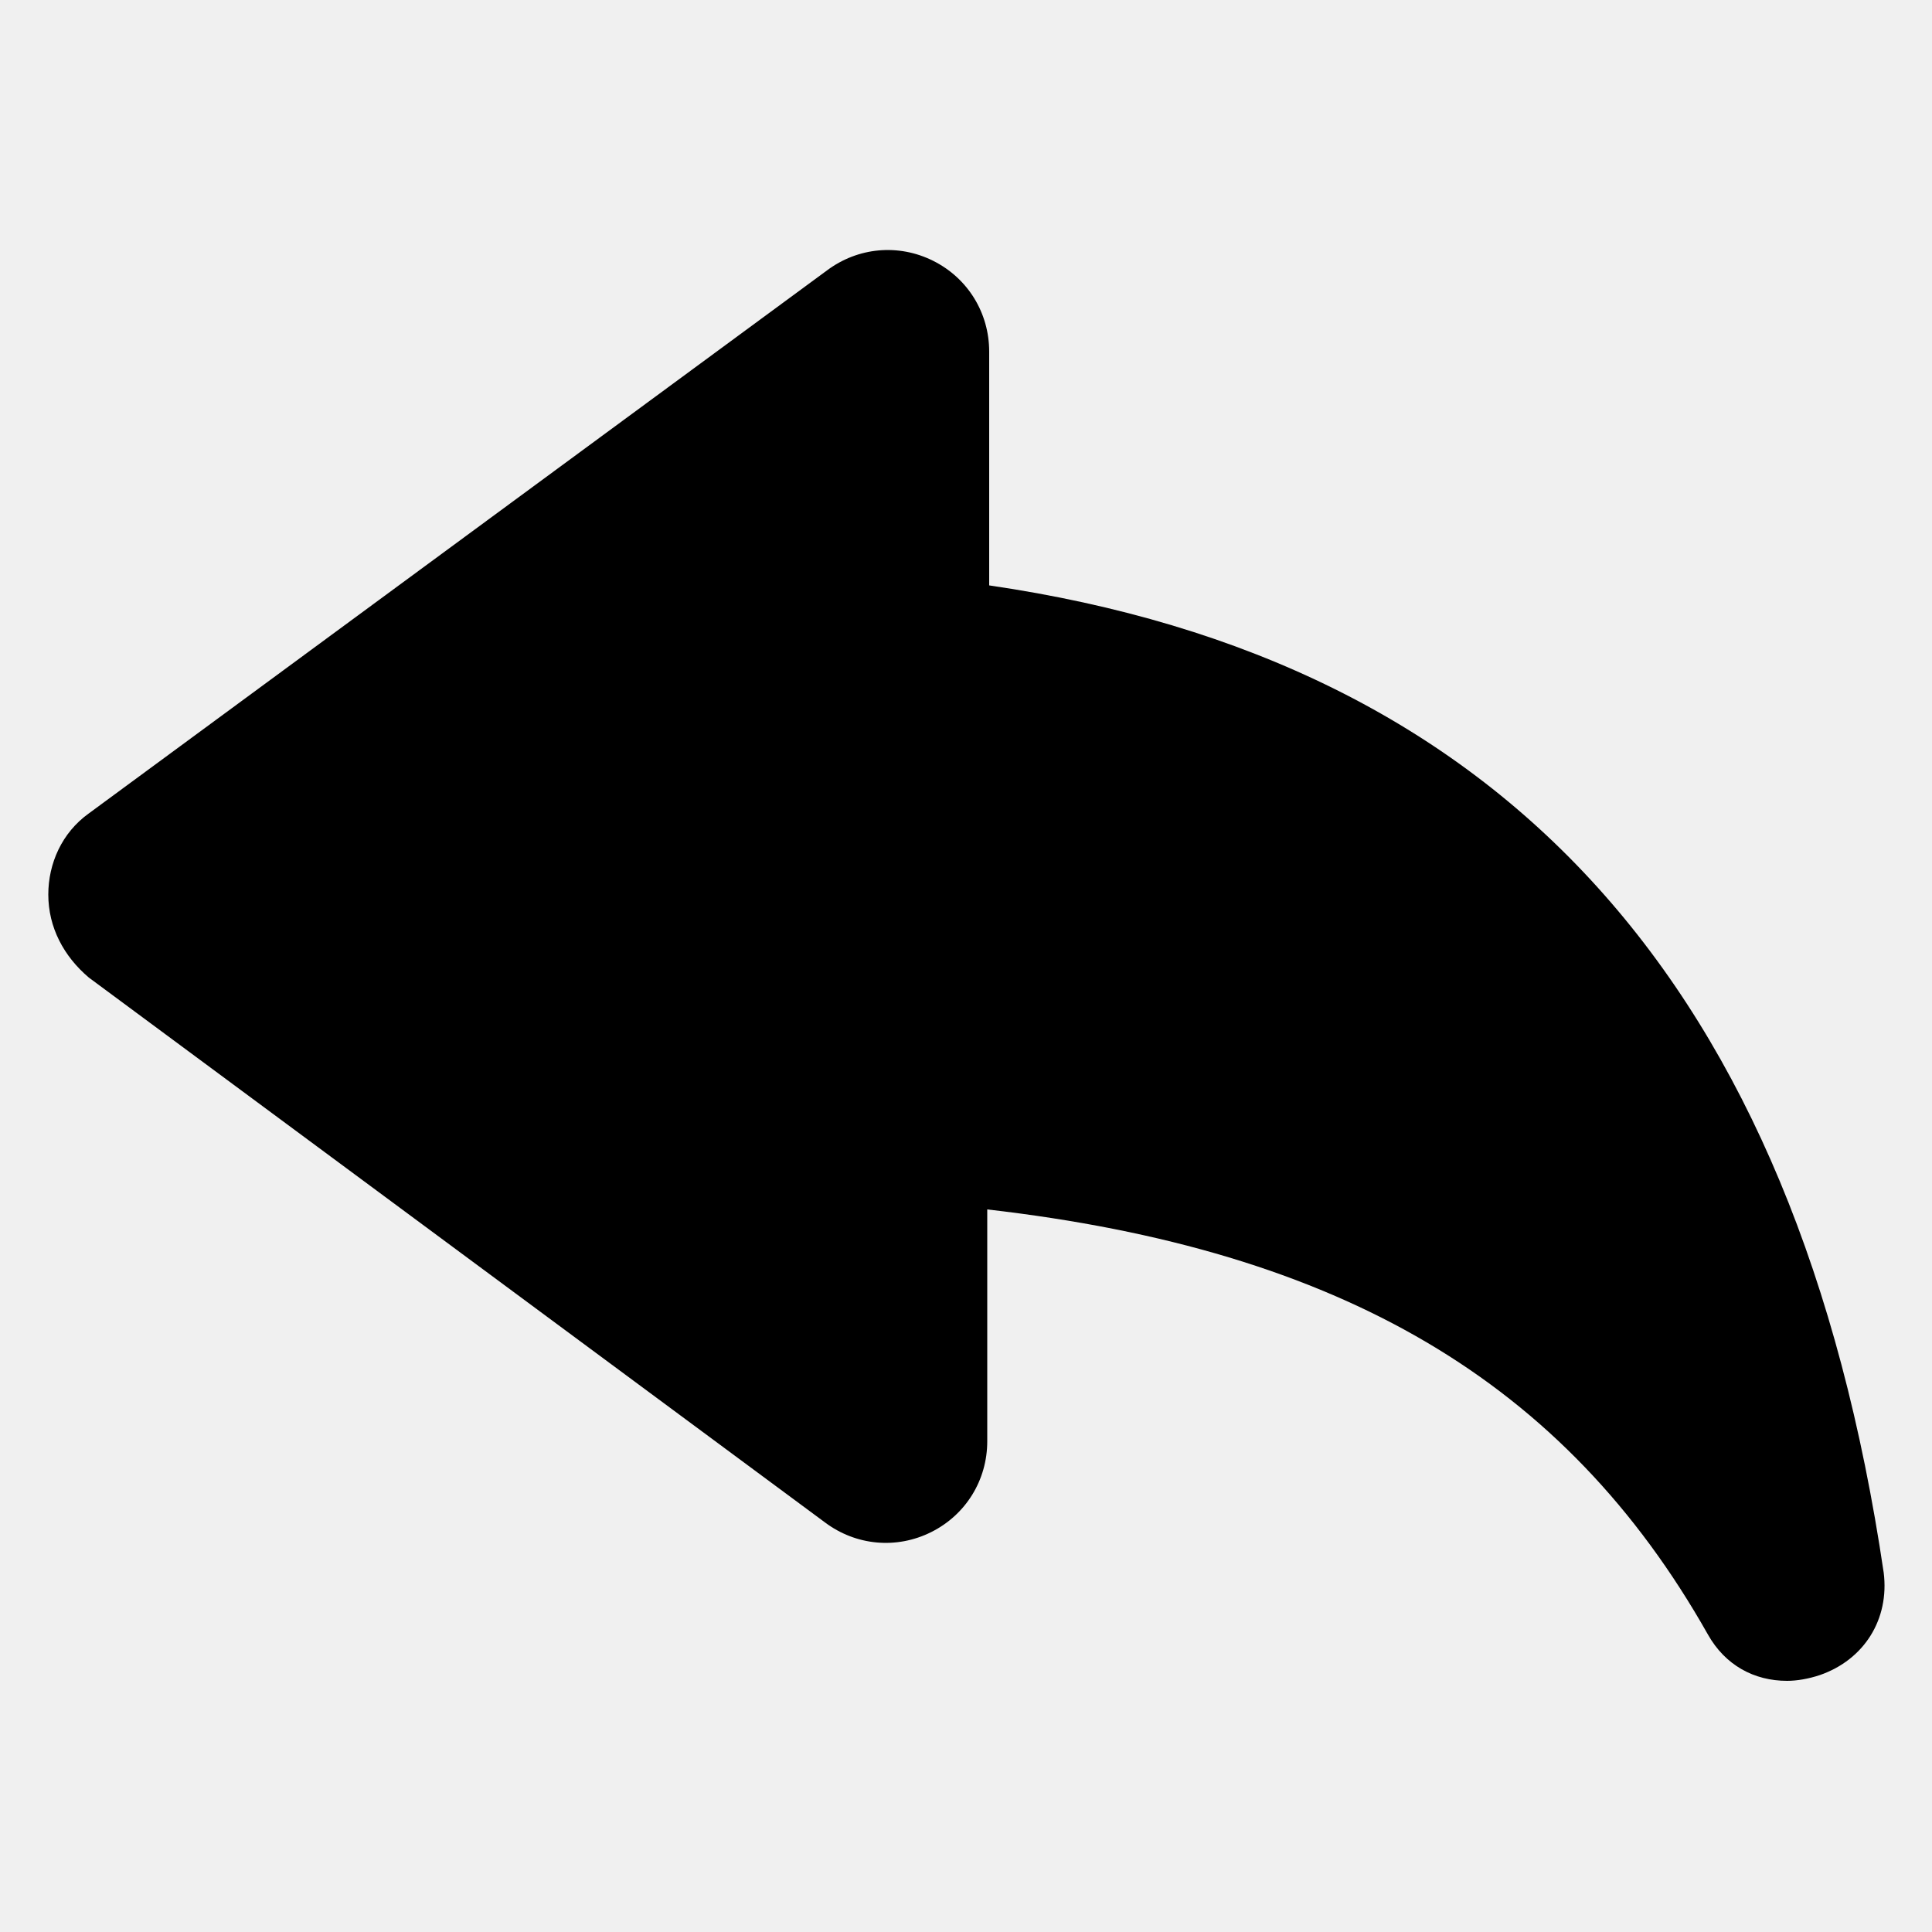
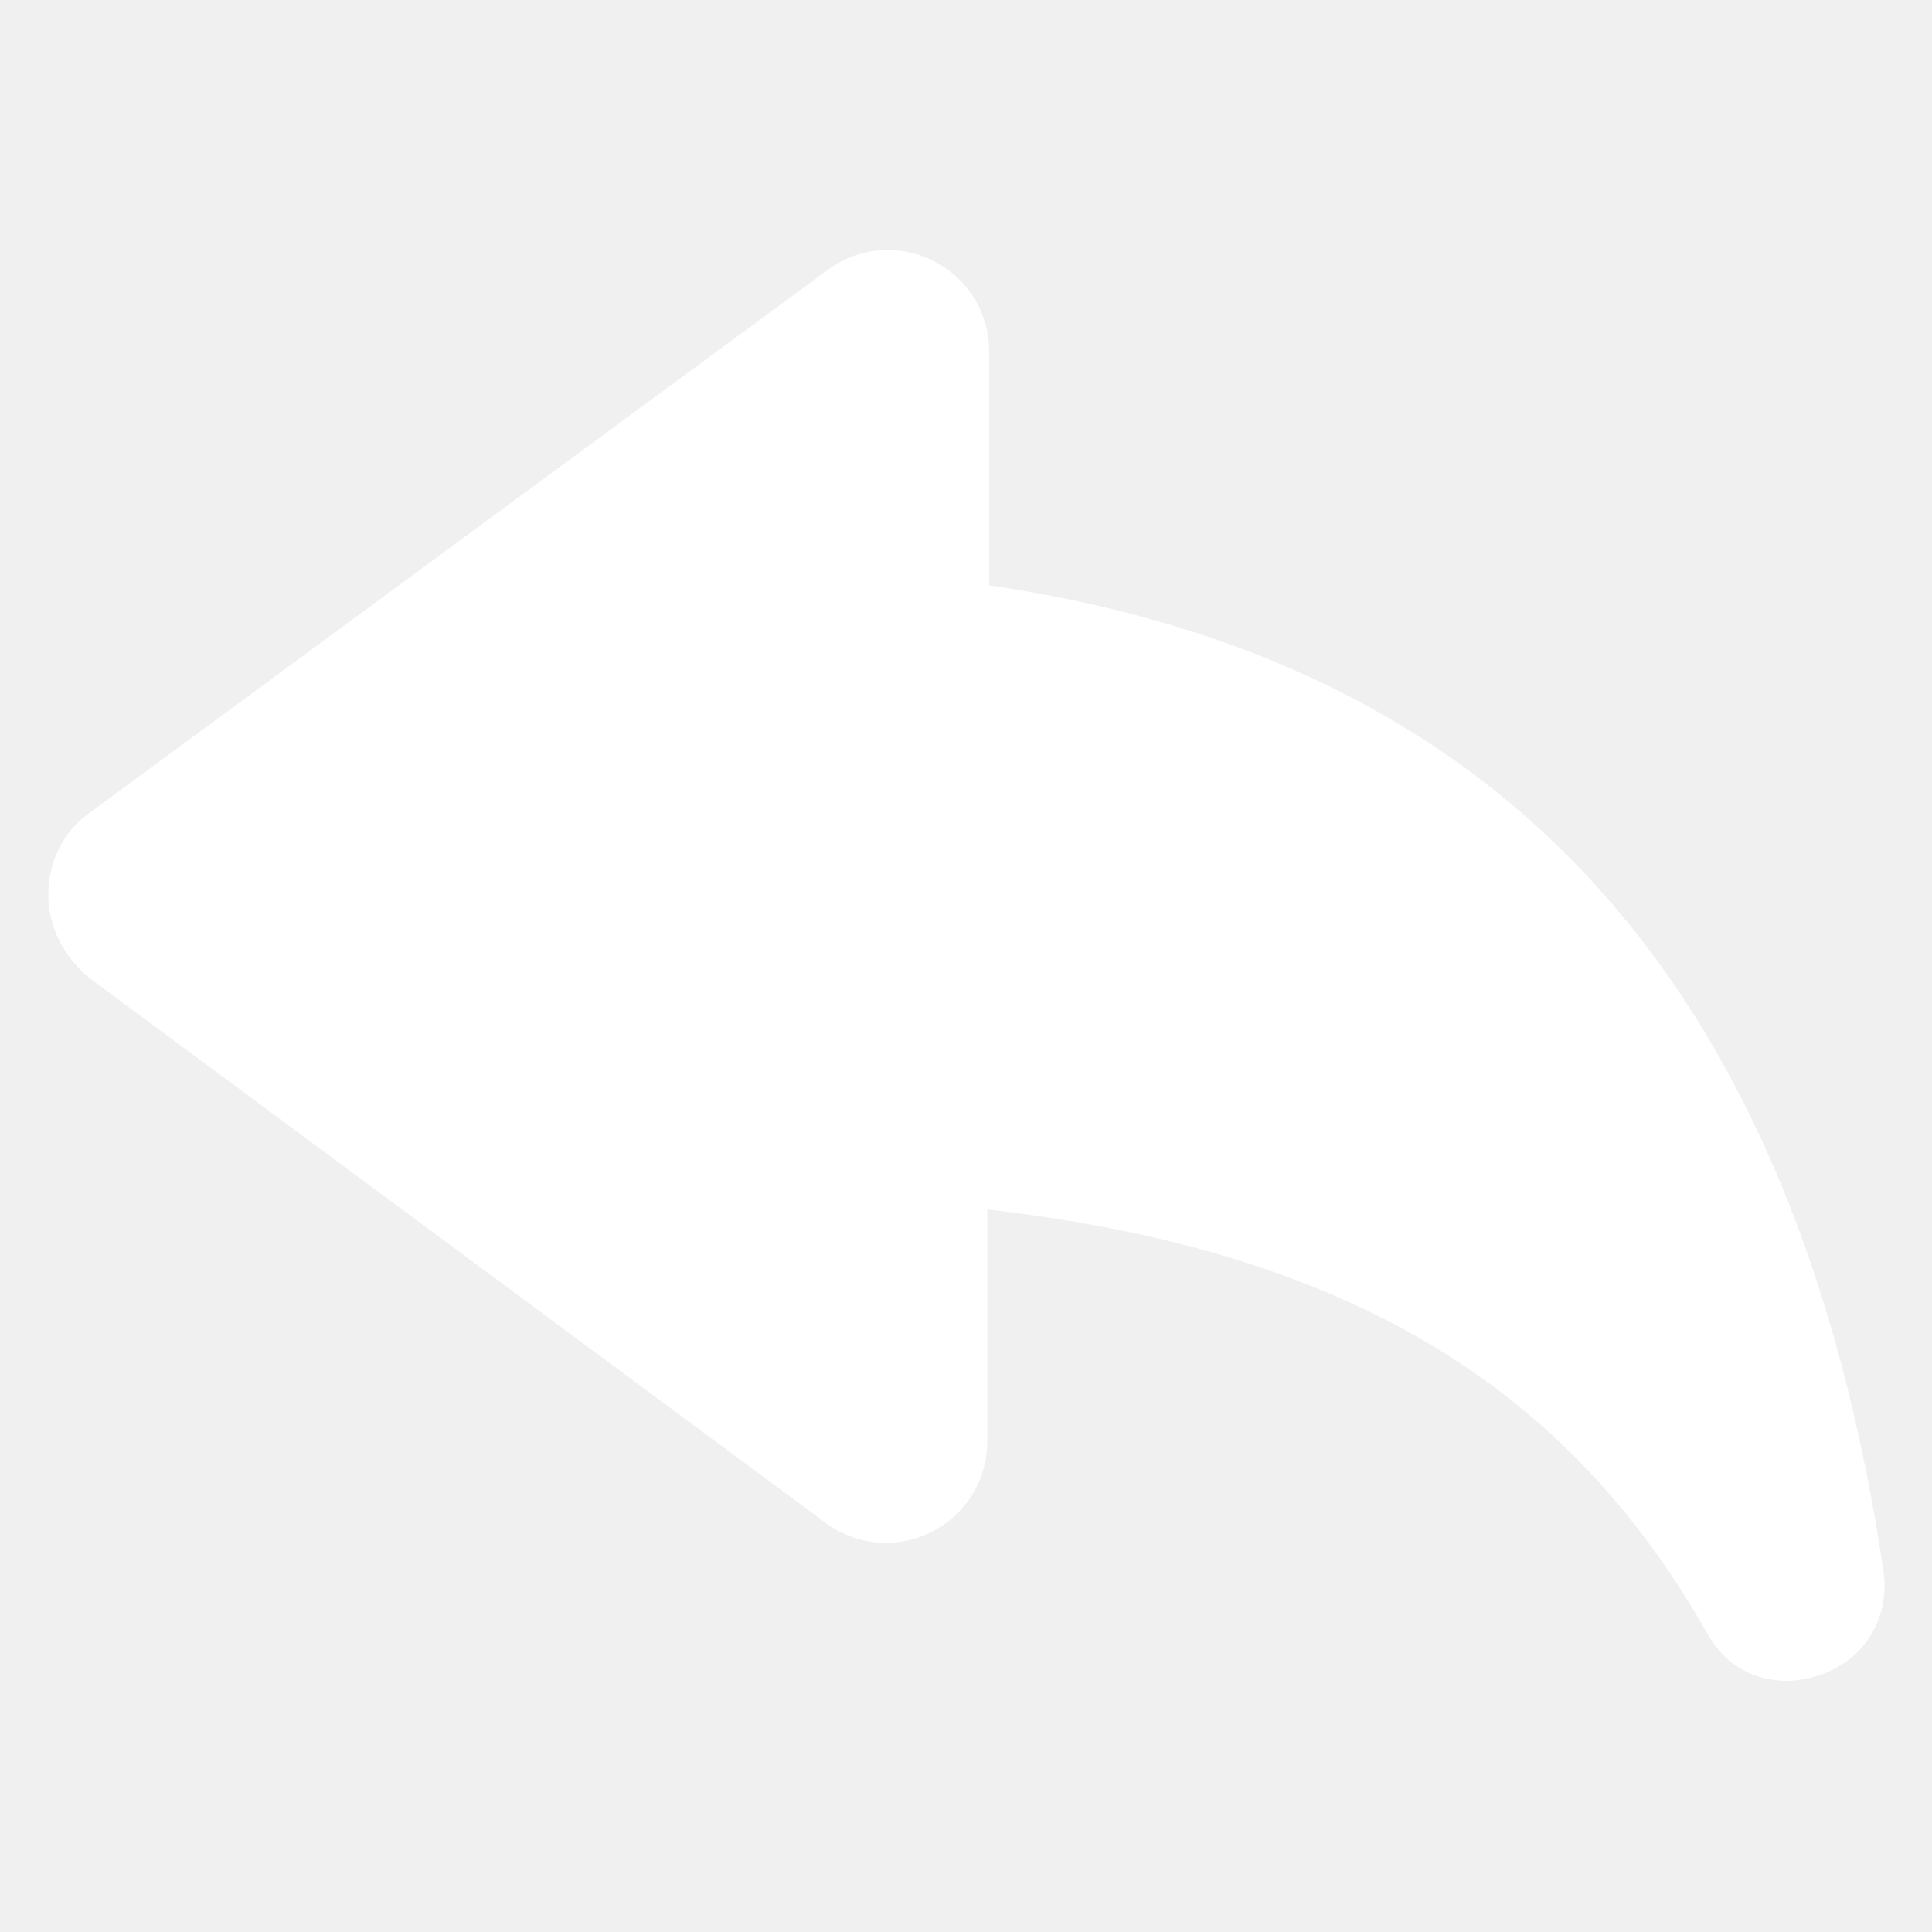
<svg xmlns="http://www.w3.org/2000/svg" version="1.1" id="圖層_1" x="0px" y="0px" viewBox="0 0 100 100" style="enable-background:new 0 0 100 100;" xml:space="preserve">
  <style type="text/css">
	.st0{display:none;}
	.st1{display:inline;}
	.st2{fill:#3C579E;}
	.st3{fill:#FFFFFF;}
	.st4{display:inline;fill:#0E9FDB;}
	.st5{fill:#C01E20;}
	.st6{display:inline;fill:#FFFFFF;}
	.st7{fill:#D45141;}
	.st8{fill:#1070A8;}
	.st9{fill:url(#SVGID_1_);}
</style>
  <g id="圖層_2_1_" class="st0">
    <g class="st1">
      <circle class="st2" cx="50" cy="50" r="50" />
-       <path class="st3" d="M44,81.2V53H33.9V42.9H44v-9.3c0-9.4,5.5-14.9,13.9-14.9c4,0,7.3,0.4,8.3,0.6v10.5l-6.7,0    c-4.5,0-5.4,2.3-5.4,5.4v7.7h11.7L64,53H54v28.2H44z" />
+       <path class="st3" d="M44,81.2V53H33.9V42.9H44v-9.3c0-9.4,5.5-14.9,13.9-14.9c4,0,7.3,0.4,8.3,0.6v10.5h-6.7    c-4.5,0-5.4,2.3-5.4,5.4v7.7h11.7L64,53H54v28.2H44z" />
    </g>
  </g>
  <g id="圖層_3" class="st0">
-     <path class="st4" d="M56.9,30.5c-4.4,1.6-7.1,5.7-6.8,10.2l0.1,1.7l-1.7-0.2c-6.4-0.8-11.9-3.6-16.6-8.2l-2.3-2.3L29,33.4   c-1.3,3.8-0.5,7.8,2.2,10.5c1.4,1.5,1.1,1.7-1.3,0.8c-0.8-0.3-1.6-0.5-1.6-0.4c-0.2,0.2,0.6,3.5,1.3,4.7c0.9,1.8,2.8,3.5,4.8,4.5   l1.7,0.8l-2,0c-2,0-2,0-1.8,0.8c0.7,2.3,3.5,4.7,6.5,5.8l2.2,0.7l-1.9,1.1c-2.8,1.6-6.1,2.5-9.4,2.6c-1.6,0-2.9,0.2-2.9,0.3   c0,0.4,4.3,2.3,6.7,3.1c7.4,2.3,16.3,1.3,22.9-2.6c4.7-2.8,9.4-8.3,11.6-13.7c1.2-2.9,2.4-8.1,2.4-10.6c0-1.6,0.1-1.8,2.1-3.8   c1.2-1.1,2.2-2.4,2.4-2.7c0.3-0.7,0.3-0.7-1.5-0.1c-3,1.1-3.4,0.9-1.9-0.7c1.1-1.1,2.4-3.2,2.4-3.8c0-0.1-0.5,0.1-1.1,0.4   c-0.6,0.4-2,0.9-3.1,1.2l-1.9,0.6L66,31.9c-0.9-0.6-2.3-1.3-3-1.6C61.3,29.8,58.6,29.9,56.9,30.5z M50,100C22.4,100,0,77.6,0,50   C0,22.4,22.4,0,50,0s50,22.4,50,50C100,77.6,77.6,100,50,100z" />
+     <path class="st4" d="M56.9,30.5c-4.4,1.6-7.1,5.7-6.8,10.2l0.1,1.7l-1.7-0.2c-6.4-0.8-11.9-3.6-16.6-8.2l-2.3-2.3L29,33.4   c-1.3,3.8-0.5,7.8,2.2,10.5c1.4,1.5,1.1,1.7-1.3,0.8c-0.8-0.3-1.6-0.5-1.6-0.4c-0.2,0.2,0.6,3.5,1.3,4.7c0.9,1.8,2.8,3.5,4.8,4.5   l1.7,0.8h-2c-2,0-2,0-1.8,0.8c0.7,2.3,3.5,4.7,6.5,5.8l2.2,0.7l-1.9,1.1c-2.8,1.6-6.1,2.5-9.4,2.6c-1.6,0-2.9,0.2-2.9,0.3   c0,0.4,4.3,2.3,6.7,3.1c7.4,2.3,16.3,1.3,22.9-2.6c4.7-2.8,9.4-8.3,11.6-13.7c1.2-2.9,2.4-8.1,2.4-10.6c0-1.6,0.1-1.8,2.1-3.8   c1.2-1.1,2.2-2.4,2.4-2.7c0.3-0.7,0.3-0.7-1.5-0.1c-3,1.1-3.4,0.9-1.9-0.7c1.1-1.1,2.4-3.2,2.4-3.8c0-0.1-0.5,0.1-1.1,0.4   c-0.6,0.4-2,0.9-3.1,1.2l-1.9,0.6l-1.8-1c-0.9-0.6-2.3-1.3-3-1.6C61.3,29.8,58.6,29.9,56.9,30.5z M50,100C22.4,100,0,77.6,0,50   S22.4,0,50,0s50,22.4,50,50S77.6,100,50,100z" />
  </g>
  <g id="圖層_4" class="st0">
    <g class="st1">
      <circle class="st5" cx="50" cy="50" r="50" />
    </g>
-     <path class="st6" d="M80.6,37.5c0,0-0.6-4.3-2.5-6.2c-2.4-2.5-5-2.5-6.3-2.6C63.1,28,50,28,50,28h0c0,0-13.1,0-21.9,0.6   c-1.2,0.1-3.9,0.2-6.3,2.6c-1.9,1.9-2.5,6.2-2.5,6.2s-0.6,5.1-0.6,10.1v4.7c0,5.1,0.6,10.1,0.6,10.1s0.6,4.3,2.5,6.2   c2.4,2.5,5.5,2.4,6.9,2.7C33.8,71.8,50,72,50,72s13.1,0,21.9-0.7c1.2-0.1,3.9-0.2,6.3-2.6c1.9-1.9,2.5-6.2,2.5-6.2   s0.6-5.1,0.6-10.1v-4.7C81.2,42.6,80.6,37.5,80.6,37.5 M42.8,58.9l0-19.2l18.5,9.6L42.8,58.9z" />
+     <path class="st6" d="M80.6,37.5c0,0-0.6-4.3-2.5-6.2c-2.4-2.5-5-2.5-6.3-2.6C63.1,28,50,28,50,28l0,0c0,0-13.1,0-21.9,0.6   c-1.2,0.1-3.9,0.2-6.3,2.6c-1.9,1.9-2.5,6.2-2.5,6.2s-0.6,5.1-0.6,10.1v4.7c0,5.1,0.6,10.1,0.6,10.1s0.6,4.3,2.5,6.2   c2.4,2.5,5.5,2.4,6.9,2.7C33.8,71.8,50,72,50,72s13.1,0,21.9-0.7c1.2-0.1,3.9-0.2,6.3-2.6c1.9-1.9,2.5-6.2,2.5-6.2   s0.6-5.1,0.6-10.1v-4.7C81.2,42.6,80.6,37.5,80.6,37.5 M42.8,58.9V39.7l18.5,9.6L42.8,58.9z" />
  </g>
  <g id="圖層_5" class="st0">
    <g class="st1">
      <circle class="st7" cx="50" cy="50" r="50" />
      <g>
        <g>
-           <path class="st3" d="M38.6,76.5c-14.9,0-26.9-11.9-26.9-26.5c0-14.6,12.1-26.5,26.9-26.5c6.5,0,12.8,2.3,17.7,6.5l-6.9,7.7      c-3-2.6-6.8-4-10.8-4c-9.1,0-16.5,7.3-16.5,16.2c0,8.9,7.4,16.2,16.5,16.2c7.7,0,12.7-3.7,14.4-10.3H38.7V45.6H64v5.1      C64,66.1,53.8,76.5,38.6,76.5z" />
+           <path class="st3" d="M38.6,76.5c-14.9,0-26.9-11.9-26.9-26.5s12.1-26.5,26.9-26.5c6.5,0,12.8,2.3,17.7,6.5l-6.9,7.7      c-3-2.6-6.8-4-10.8-4c-9.1,0-16.5,7.3-16.5,16.2s7.4,16.2,16.5,16.2c7.7,0,12.7-3.7,14.4-10.3H38.7V45.6H64v5.1      C64,66.1,53.8,76.5,38.6,76.5z" />
        </g>
        <polygon class="st3" points="92.1,45.7 84.3,45.7 84.3,37.8 78.1,37.8 78.1,45.7 70.3,45.7 70.3,51.9 78.1,51.9 78.1,59.7      84.3,59.7 84.3,51.9 92.1,51.9    " />
      </g>
    </g>
  </g>
  <g id="圖層_6" class="st0">
    <g class="st1">
      <circle class="st8" cx="50" cy="50" r="50" />
    </g>
    <g class="st1">
-       <path class="st3" d="M34.5,78.1H22.8V40.6h11.7V78.1z M28.6,35.4c-3.7,0-6.8-3-6.8-6.8c0-3.7,3-6.8,6.8-6.8c3.7,0,6.8,3,6.8,6.8    C35.4,32.4,32.4,35.4,28.6,35.4z M78.1,78.1H66.5V59.8c0-4.3-0.1-9.9-6.1-9.9c-6.1,0-7,4.7-7,9.6v18.5H41.8V40.6H53v5.1h0.2    c1.6-2.9,5.4-6.1,11-6.1c11.8,0,14,7.8,14,17.9L78.1,78.1L78.1,78.1z" />
+       <path class="st3" d="M34.5,78.1H22.8V40.6h11.7V78.1z M28.6,35.4c-3.7,0-6.8-3-6.8-6.8c0-3.7,3-6.8,6.8-6.8c3.7,0,6.8,3,6.8,6.8    C35.4,32.4,32.4,35.4,28.6,35.4z M78.1,78.1H66.5V59.8c0-4.3-0.1-9.9-6.1-9.9c-6.1,0-7,4.7-7,9.6V78H41.8V40.6H53v5.1h0.2    c1.6-2.9,5.4-6.1,11-6.1c11.8,0,14,7.8,14,17.9L78.1,78.1L78.1,78.1z" />
    </g>
  </g>
  <g id="圖層_7" class="st0">
    <g class="st1">
      <g>
-         <linearGradient id="SVGID_1_" gradientUnits="userSpaceOnUse" x1="-325.126" y1="-134.898" x2="-267.764" y2="-216.821" gradientTransform="matrix(1 0 0 1 346.4448 225.8594)">
+         <linearGradient id="SVGID_1_" gradientUnits="userSpaceOnUse" x1="-325.126" y1="236.898" x2="-267.764" y2="318.82" gradientTransform="matrix(1 0 0 -1 346.4448 327.8594)">
          <stop offset="0" style="stop-color:#FFB900" />
          <stop offset="1" style="stop-color:#9100EB" />
        </linearGradient>
        <circle class="st9" cx="50" cy="50" r="50" />
      </g>
      <g>
        <g>
-           <path class="st3" d="M64.3,81.2H35.7c-9.3,0-16.9-7.6-16.9-16.9V35.7c0-9.3,7.6-16.9,16.9-16.9h28.6c9.3,0,16.9,7.6,16.9,16.9      v28.6C81.2,73.7,73.7,81.2,64.3,81.2z M35.7,24C29.2,24,24,29.2,24,35.7v28.6C24,70.8,29.2,76,35.7,76h28.6      C70.8,76,76,70.8,76,64.3V35.7C76,29.2,70.8,24,64.3,24L35.7,24L35.7,24z" />
+           <path class="st3" d="M64.3,81.2H35.7c-9.3,0-16.9-7.6-16.9-16.9V35.7c0-9.3,7.6-16.9,16.9-16.9h28.6c9.3,0,16.9,7.6,16.9,16.9      v28.6C81.2,73.7,73.7,81.2,64.3,81.2z M35.7,24C29.2,24,24,29.2,24,35.7v28.6C24,70.8,29.2,76,35.7,76h28.6      C70.8,76,76,70.8,76,64.3V35.7C76,29.2,70.8,24,64.3,24H35.7L35.7,24z" />
        </g>
        <g>
-           <path class="st3" d="M50,65.6c-8.6,0-15.6-7-15.6-15.6c0-8.6,7-15.6,15.6-15.6s15.6,7,15.6,15.6C65.6,58.6,58.6,65.6,50,65.6z       M50,39.6c-5.7,0-10.4,4.7-10.4,10.4c0,5.7,4.7,10.4,10.4,10.4S60.4,55.7,60.4,50C60.4,44.3,55.7,39.6,50,39.6z" />
+           <path class="st3" d="M50,65.6c-8.6,0-15.6-7-15.6-15.6s7-15.6,15.6-15.6s15.6,7,15.6,15.6S58.6,65.6,50,65.6z M50,39.6      c-5.7,0-10.4,4.7-10.4,10.4S44.3,60.4,50,60.4S60.4,55.7,60.4,50S55.7,39.6,50,39.6z" />
        </g>
        <g>
          <circle class="st3" cx="66.6" cy="33.4" r="3.6" />
        </g>
      </g>
    </g>
  </g>
-   <path d="M51.2,30.3V18.2c0-2-1.1-3.8-2.9-4.7c-1.8-0.9-3.9-0.7-5.5,0.5L4.6,42.1c-1.4,1-2.1,2.6-2.1,4.2c0,1.7,0.8,3.2,2.1,4.3  l38.1,28.2c1.6,1.2,3.7,1.4,5.5,0.5s2.9-2.7,2.9-4.7v-12c18.3,2.1,29.9,8.9,37.3,22c0.9,1.6,2.4,2.4,4.1,2.4c0.5,0,1.1-0.1,1.7-0.3  c2.3-0.8,3.6-2.9,3.3-5.3C93,51,77.9,34.2,51.2,30.3z" />
+   <path class="st3" d="M51.2,30.3V18.2c0-2-1.1-3.8-2.9-4.7c-1.8-0.9-3.9-0.7-5.5,0.5L4.6,42.1c-1.4,1-2.1,2.6-2.1,4.2  c0,1.7,0.8,3.2,2.1,4.3l38.1,28.2c1.6,1.2,3.7,1.4,5.5,0.5s2.9-2.7,2.9-4.7v-12c18.3,2.1,29.9,8.9,37.3,22c0.9,1.6,2.4,2.4,4.1,2.4  c0.5,0,1.1-0.1,1.7-0.3c2.3-0.8,3.6-2.9,3.3-5.3C93,51,77.9,34.2,51.2,30.3z" />
</svg>
